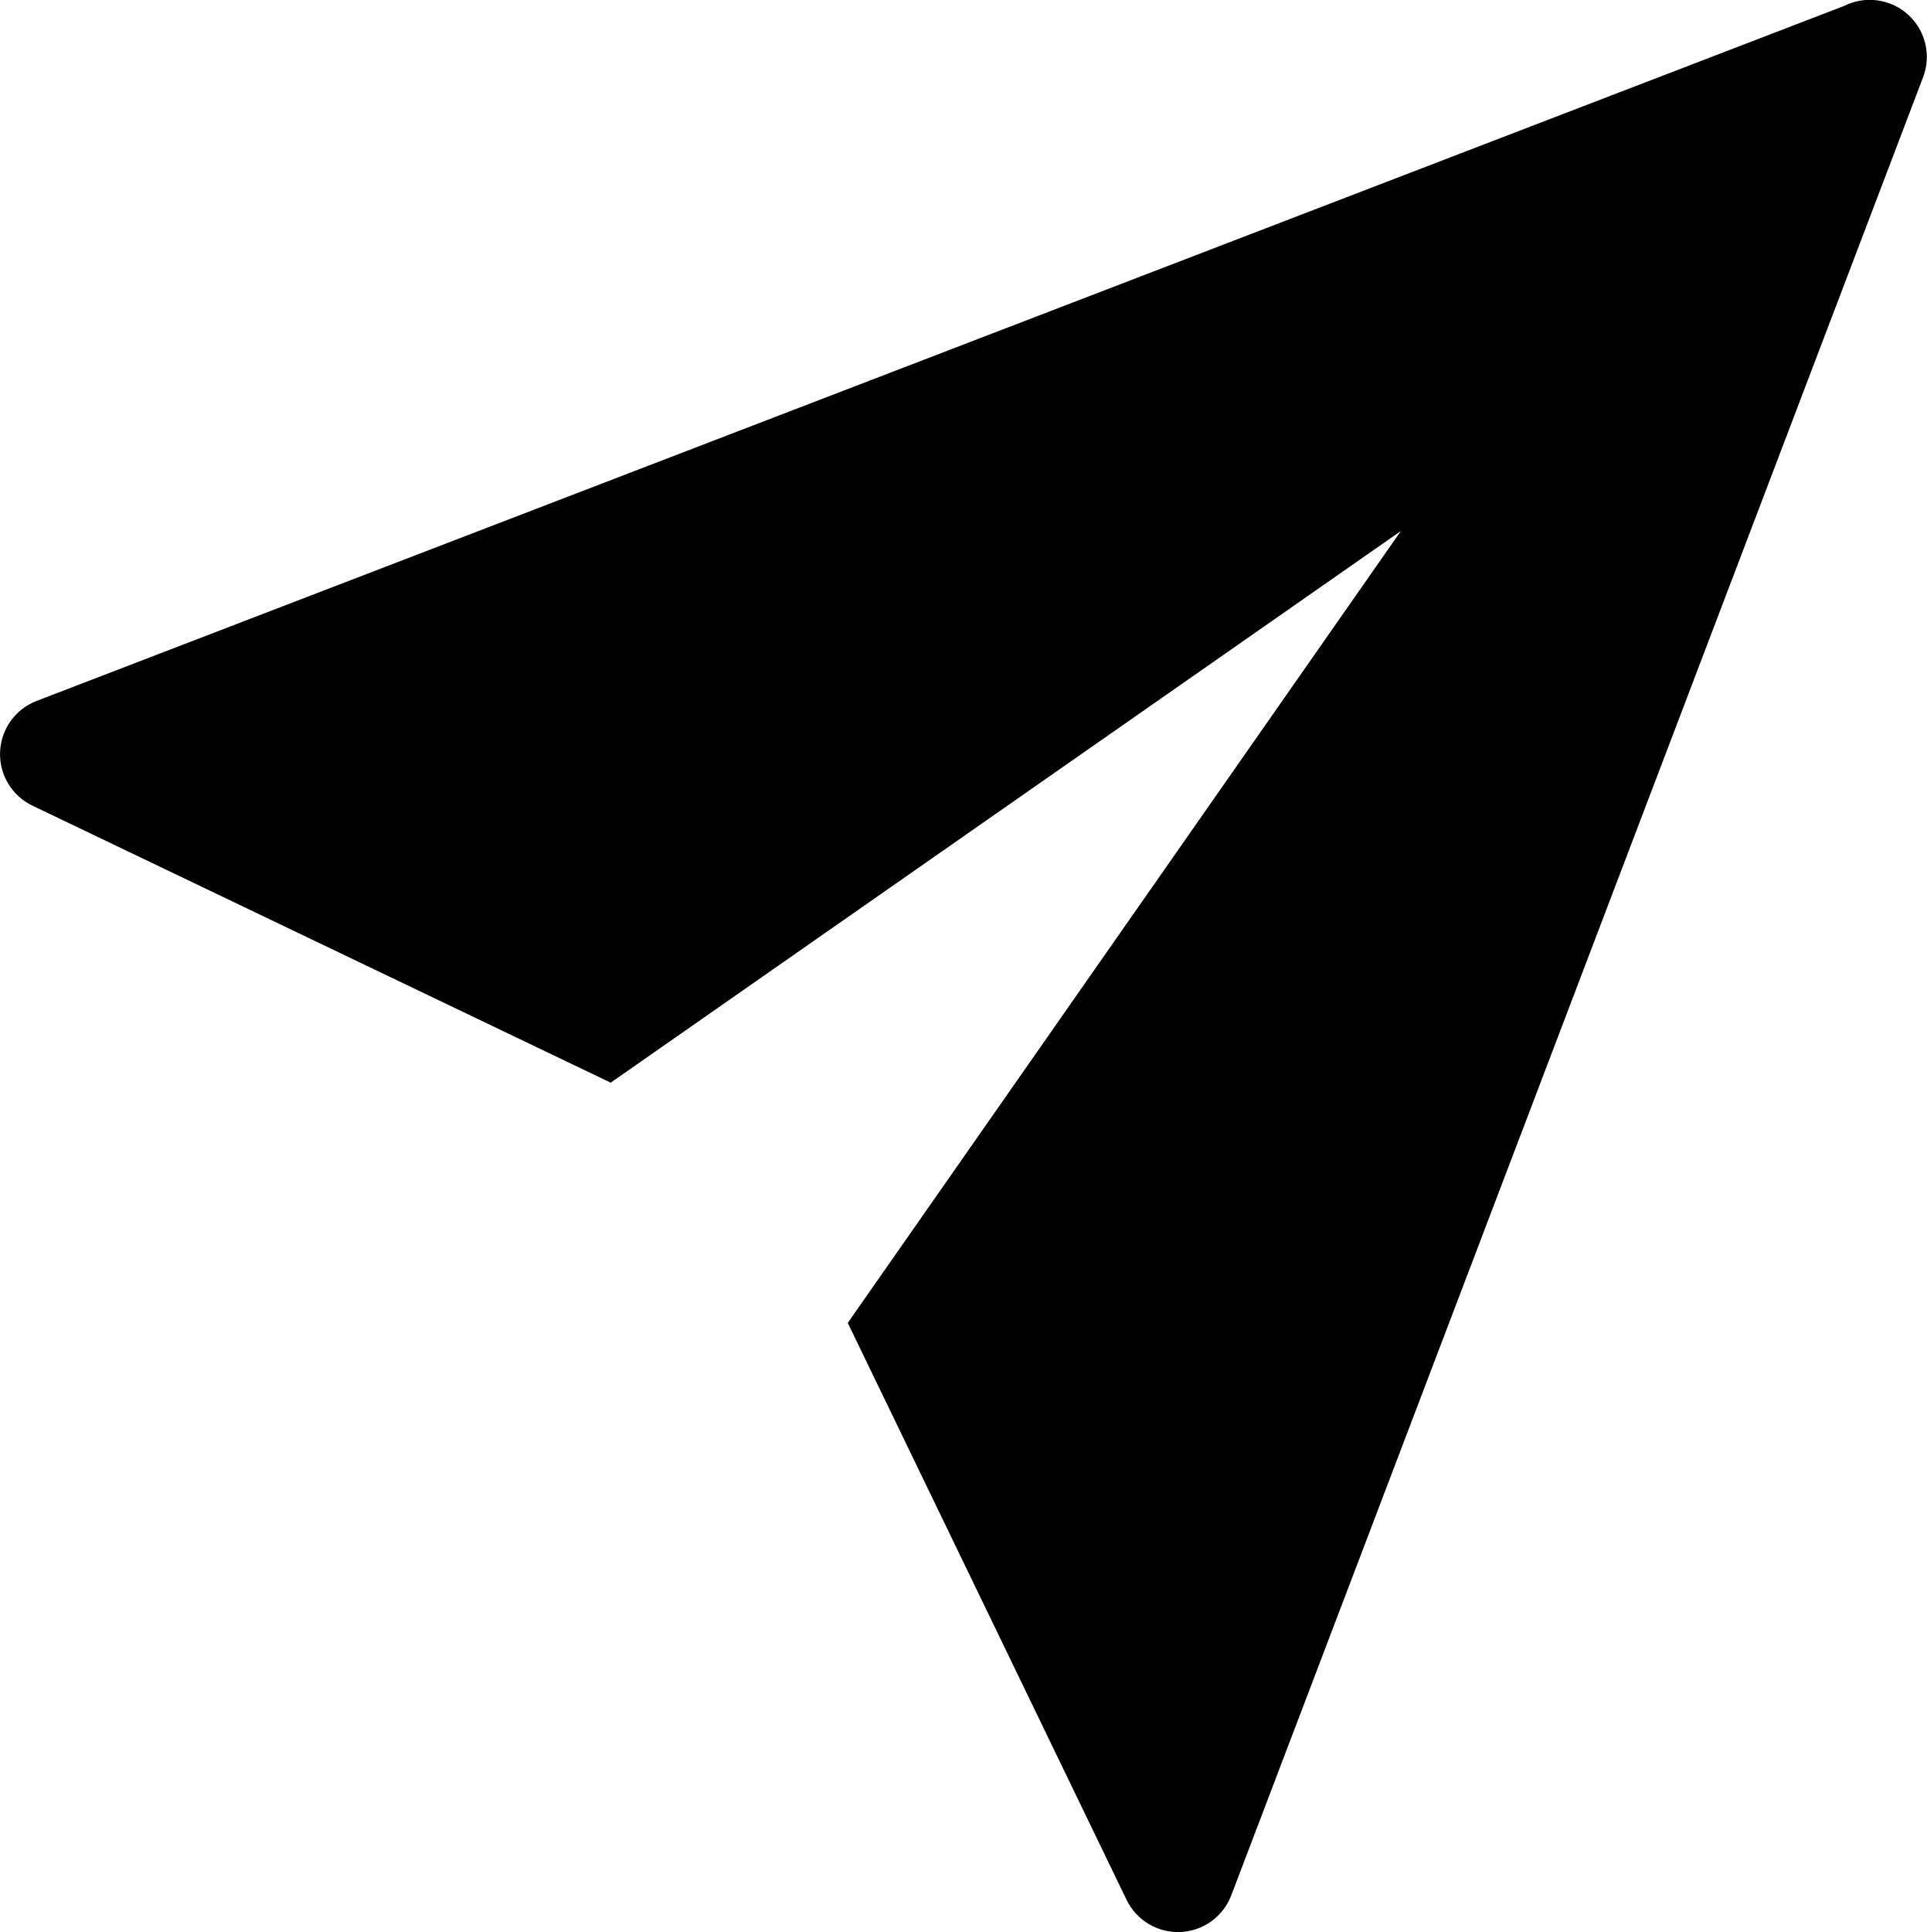
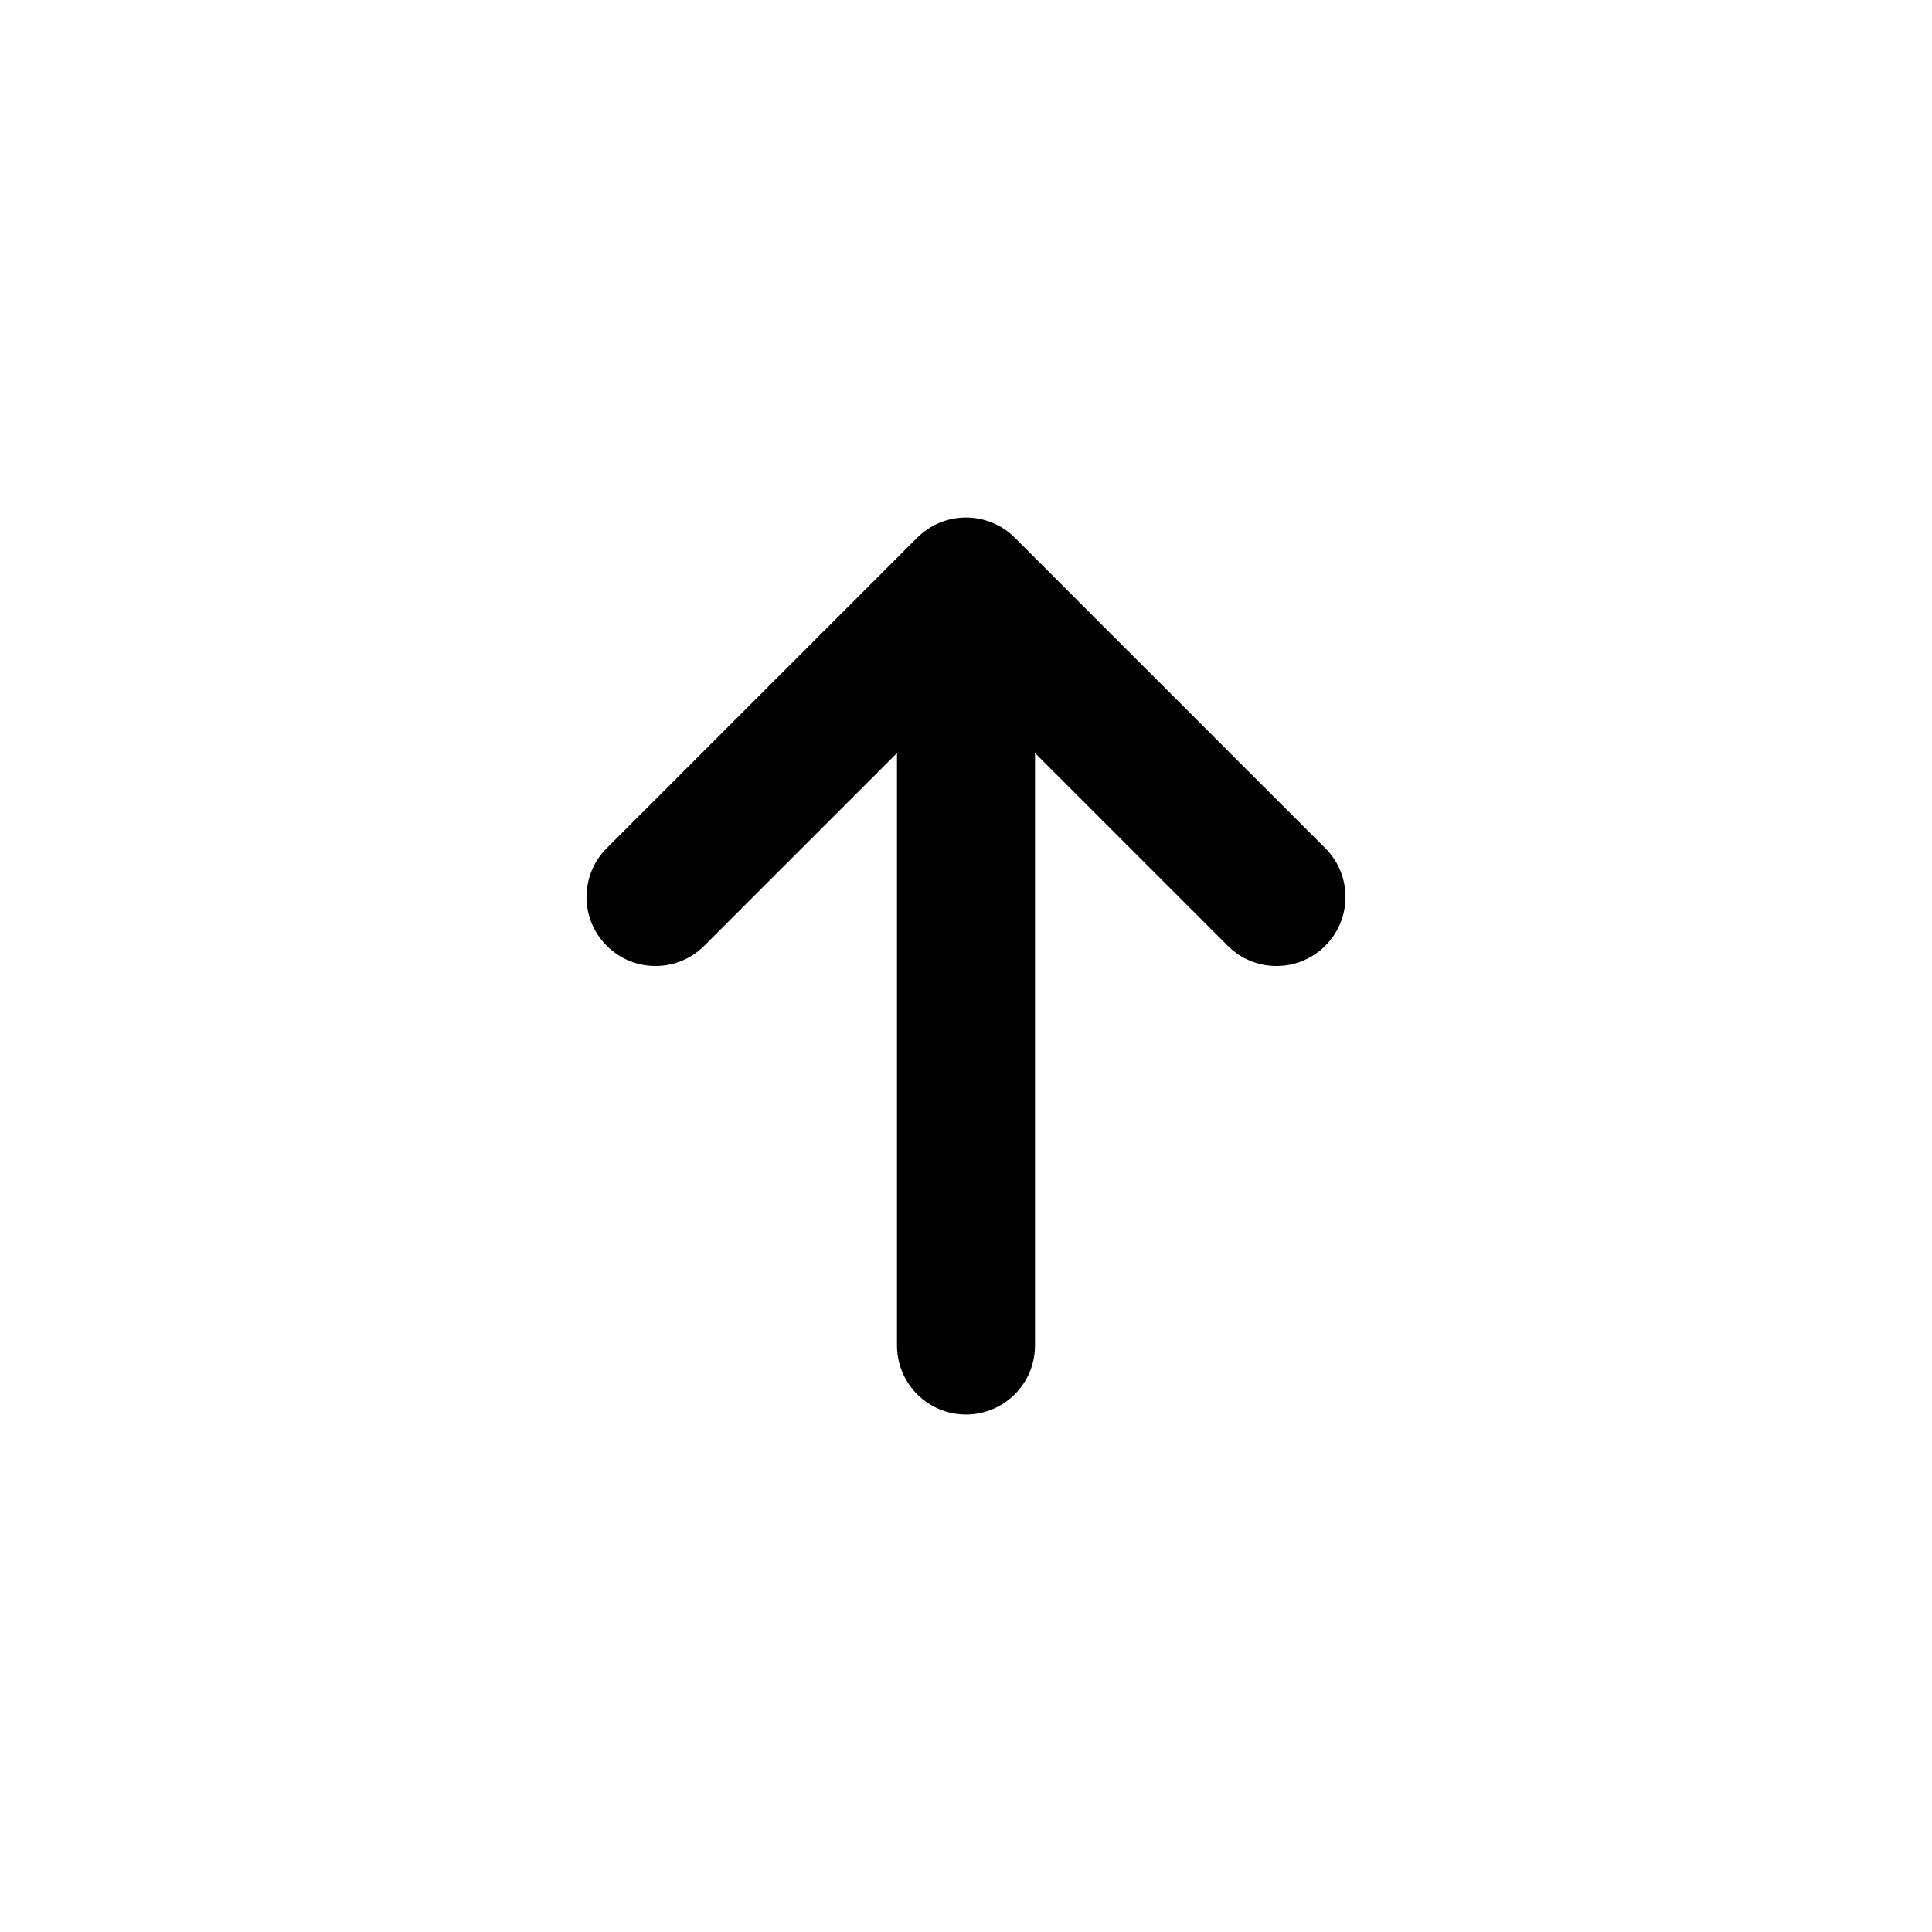
- <svg xmlns="http://www.w3.org/2000/svg" id="Layer_1" data-name="Layer 1" viewBox="0 0 122.56 122.88">
-   <defs>
-     <style>.cls-1{fill-rule:evenodd;}</style>
-   </defs>
-   <path class="cls-1" d="M2.33,44.58,117.33.37a3.63,3.63,0,0,1,5,4.56l-44,115.61h0a3.63,3.63,0,0,1-6.67.28L53.93,84.14,89.12,33.77,38.85,68.86,2.06,51.24a3.63,3.63,0,0,1,.27-6.66Z" />
+ <svg xmlns="http://www.w3.org/2000/svg" width="32" height="32" viewBox="0 0 32 32" fill="none" class="icon-2xl">
+   <path fill-rule="evenodd" clip-rule="evenodd" d="M15.192 8.906C15.638 8.46 16.362 8.46 16.808 8.906L21.951 14.049C22.397 14.495 22.397 15.219 21.951 15.665C21.505 16.112 20.781 16.112 20.335 15.665L17.143 12.473V22.286C17.143 22.917 16.631 23.429 16 23.429C15.369 23.429 14.857 22.917 14.857 22.286V12.473L11.665 15.665C11.219 16.112 10.495 16.112 10.049 15.665C9.603 15.219 9.603 14.495 10.049 14.049L15.192 8.906Z" fill="currentColor" />
</svg>
